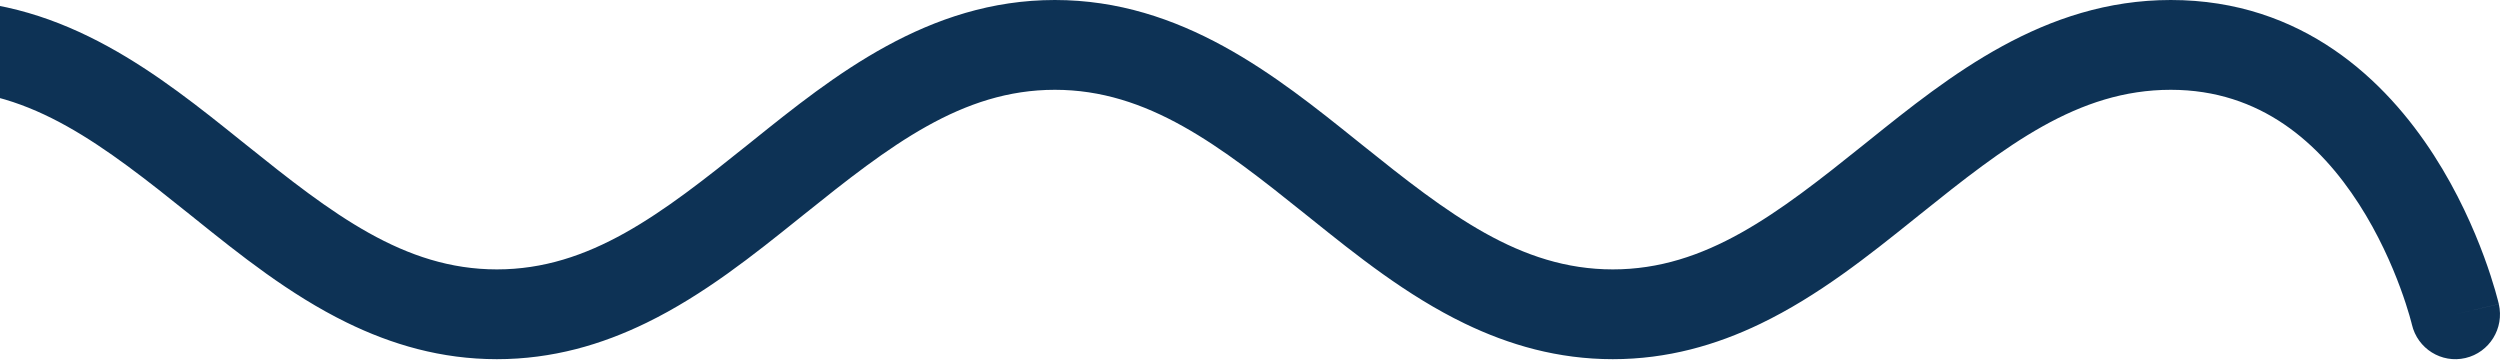
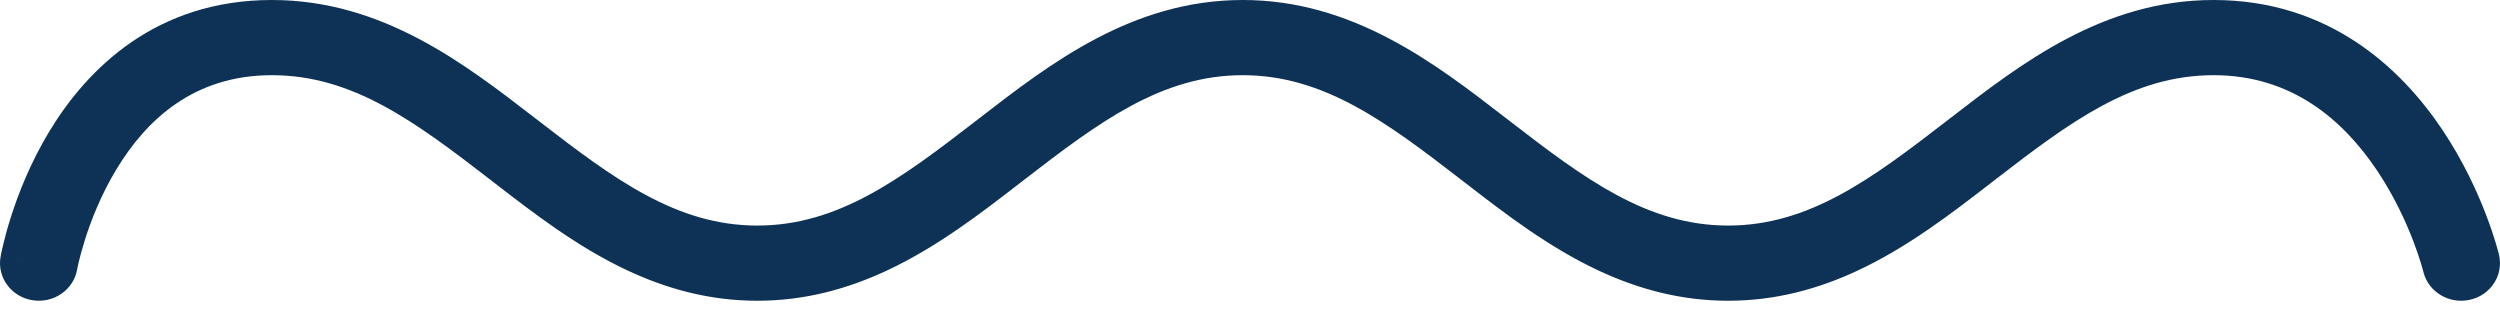
- <svg xmlns="http://www.w3.org/2000/svg" width="174" height="25" viewBox="0 0 174 25" fill="none">
-   <path d="M-23.414 24.955C-21.724 25.244 -20.121 24.102 -19.831 22.403L-19.83 22.401L-19.828 22.385C-19.823 22.363 -19.816 22.325 -19.806 22.271C-19.784 22.162 -19.749 21.992 -19.698 21.768C-19.596 21.32 -19.431 20.662 -19.186 19.866C-18.695 18.263 -17.9 16.156 -16.691 14.078C-14.275 9.925 -10.468 6.25 -4.252 6.25C2.218 6.25 7.22 10.122 13.228 14.943L13.548 15.2C16.69 17.722 20.142 20.494 24.124 22.444C27.249 23.975 30.701 24.999 34.583 24.999C38.448 24.999 41.886 23.984 45 22.464C48.999 20.513 52.465 17.73 55.617 15.2L55.937 14.943C61.945 10.122 66.947 6.25 73.417 6.25C79.887 6.25 84.89 10.122 90.897 14.943L91.218 15.2C94.4 17.754 97.901 20.565 101.948 22.519C105.033 24.008 108.434 24.999 112.252 24.999C116.053 24.999 119.441 24.017 122.515 22.539C126.579 20.584 130.094 17.763 133.287 15.2L133.607 14.943C139.615 10.122 144.617 6.25 151.087 6.25C157.351 6.25 161.466 9.98 164.182 14.198C165.533 16.297 166.466 18.421 167.06 20.032C167.355 20.832 167.563 21.494 167.694 21.945C167.759 22.17 167.805 22.342 167.834 22.451C167.848 22.506 167.857 22.545 167.863 22.568L167.867 22.583L167.867 22.586L167.868 22.588L167.868 22.589C168.26 24.266 169.928 25.309 171.597 24.918C173.268 24.527 174.307 22.847 173.918 21.166L170.893 21.874C173.918 21.166 173.918 21.163 173.918 21.163L173.917 21.16L173.915 21.153L173.911 21.133L173.896 21.074C173.884 21.025 173.868 20.959 173.846 20.876C173.804 20.711 173.742 20.48 173.658 20.193C173.491 19.618 173.239 18.815 172.886 17.858C172.183 15.953 171.064 13.389 169.397 10.801C166.077 5.644 160.289 0 151.087 0C142.259 0 135.66 5.298 130.052 9.8L129.732 10.057C123.724 14.877 118.722 18.75 112.252 18.75C105.782 18.75 100.78 14.877 94.772 10.057L94.452 9.8C88.844 5.298 82.245 0 73.417 0C64.59 0 57.99 5.298 52.383 9.8L52.063 10.057C46.055 14.877 41.053 18.75 34.583 18.75C28.113 18.75 23.11 14.877 17.103 10.057L16.782 9.8C11.175 5.298 4.576 0 -4.252 0C-13.502 0 -19.016 5.7 -22.054 10.921C-23.572 13.53 -24.537 16.111 -25.124 18.023C-25.419 18.985 -25.622 19.793 -25.754 20.37C-25.82 20.659 -25.868 20.891 -25.901 21.057C-25.917 21.14 -25.93 21.207 -25.939 21.256L-25.95 21.317L-25.953 21.337L-25.954 21.344L-25.955 21.347C-25.955 21.347 -25.955 21.35 -22.893 21.874L-25.955 21.35C-26.244 23.051 -25.106 24.665 -23.414 24.955Z" fill="#0D3255" />
+ <svg xmlns="http://www.w3.org/2000/svg" width="120" height="15" viewBox="0 0 120 15" fill="none">
+   <path d="M1.551 14.41C2.566 14.577 3.528 13.918 3.702 12.937L3.702 12.935L3.704 12.926C3.706 12.914 3.71 12.891 3.717 12.86C3.729 12.797 3.751 12.699 3.781 12.57C3.843 12.311 3.942 11.931 4.088 11.472C4.383 10.546 4.86 9.329 5.586 8.129C7.035 5.731 9.319 3.609 13.049 3.609C16.931 3.609 19.932 5.845 23.537 8.628L23.729 8.777C25.614 10.233 27.686 11.834 30.074 12.96C31.95 13.844 34.02 14.436 36.35 14.436C38.669 14.436 40.731 13.849 42.6 12.972C44.999 11.845 47.079 10.238 48.97 8.777L49.162 8.628C52.767 5.845 55.768 3.609 59.65 3.609C63.532 3.609 66.534 5.845 70.138 8.628L70.331 8.777C72.24 10.252 74.341 11.875 76.769 13.004C78.62 13.863 80.66 14.436 82.951 14.436C85.232 14.436 87.265 13.868 89.109 13.015C91.547 11.886 93.656 10.257 95.572 8.777L95.764 8.628C99.369 5.845 102.37 3.609 106.252 3.609C110.01 3.609 112.48 5.763 114.109 8.199C114.92 9.411 115.479 10.637 115.836 11.567C116.013 12.03 116.138 12.411 116.216 12.672C116.255 12.802 116.283 12.901 116.3 12.964C116.309 12.996 116.314 13.019 116.318 13.031L116.32 13.04L116.32 13.042L116.321 13.043L116.321 13.044C116.556 14.012 117.557 14.614 118.558 14.389C119.561 14.163 120.184 13.193 119.951 12.222L118.136 12.631C119.951 12.222 119.951 12.221 119.951 12.221L119.95 12.219L119.949 12.215L119.946 12.203L119.938 12.169C119.931 12.141 119.921 12.102 119.908 12.055C119.882 11.96 119.845 11.826 119.795 11.66C119.695 11.329 119.543 10.864 119.331 10.312C118.91 9.212 118.238 7.732 117.238 6.237C115.246 3.259 111.774 0 106.252 0C100.955 0 96.996 3.059 93.631 5.659L93.439 5.807C89.835 8.591 86.833 10.827 82.951 10.827C79.069 10.827 76.068 8.591 72.463 5.807L72.271 5.659C68.907 3.059 64.947 0 59.65 0C54.354 0 50.394 3.059 47.03 5.659L46.838 5.807C43.233 8.591 40.232 10.827 36.35 10.827C32.468 10.827 29.466 8.591 25.862 5.807L25.669 5.659C22.305 3.059 18.345 0 13.049 0C7.499 0 4.19 3.291 2.368 6.307C1.457 7.813 0.878 9.303 0.526 10.408C0.349 10.963 0.227 11.429 0.148 11.762C0.108 11.929 0.079 12.063 0.059 12.159C0.05 12.207 0.042 12.246 0.037 12.274L0.03 12.309L0.028 12.321L0.027 12.325L0.027 12.327C0.027 12.327 0.027 12.328 1.864 12.631L0.027 12.328C-0.146 13.311 0.537 14.243 1.551 14.41Z" fill="#0D3255" />
</svg>
